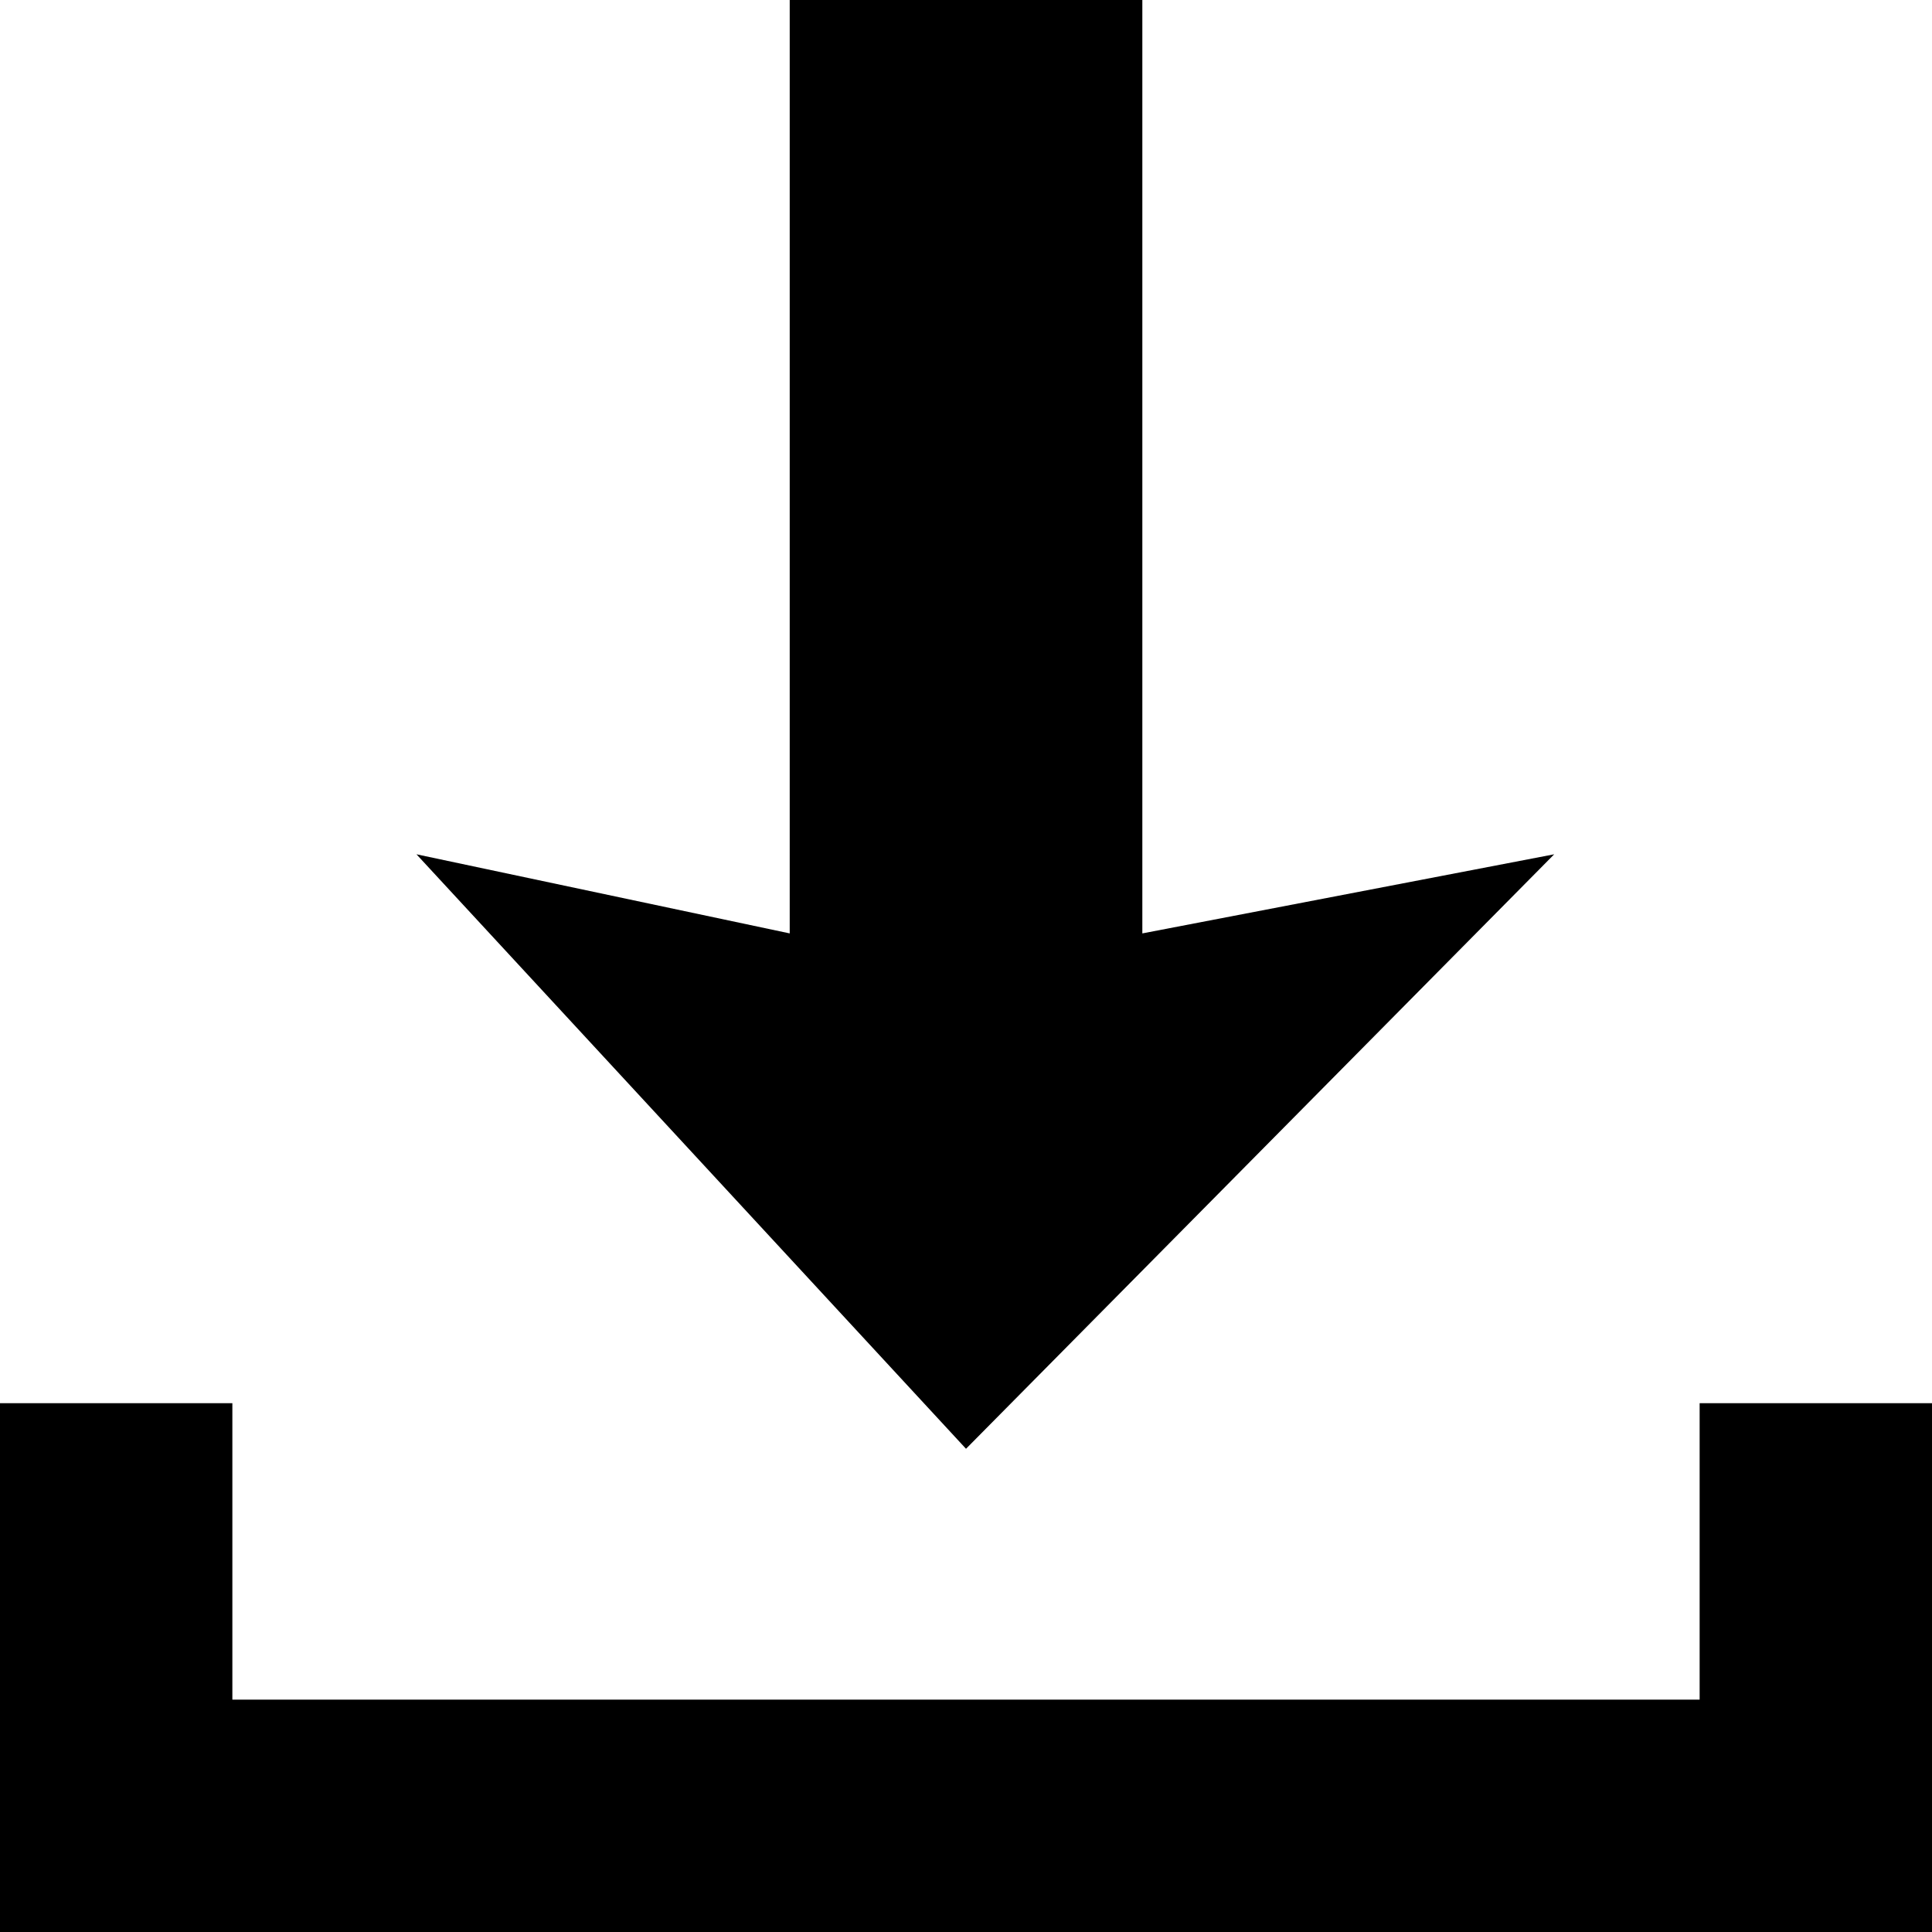
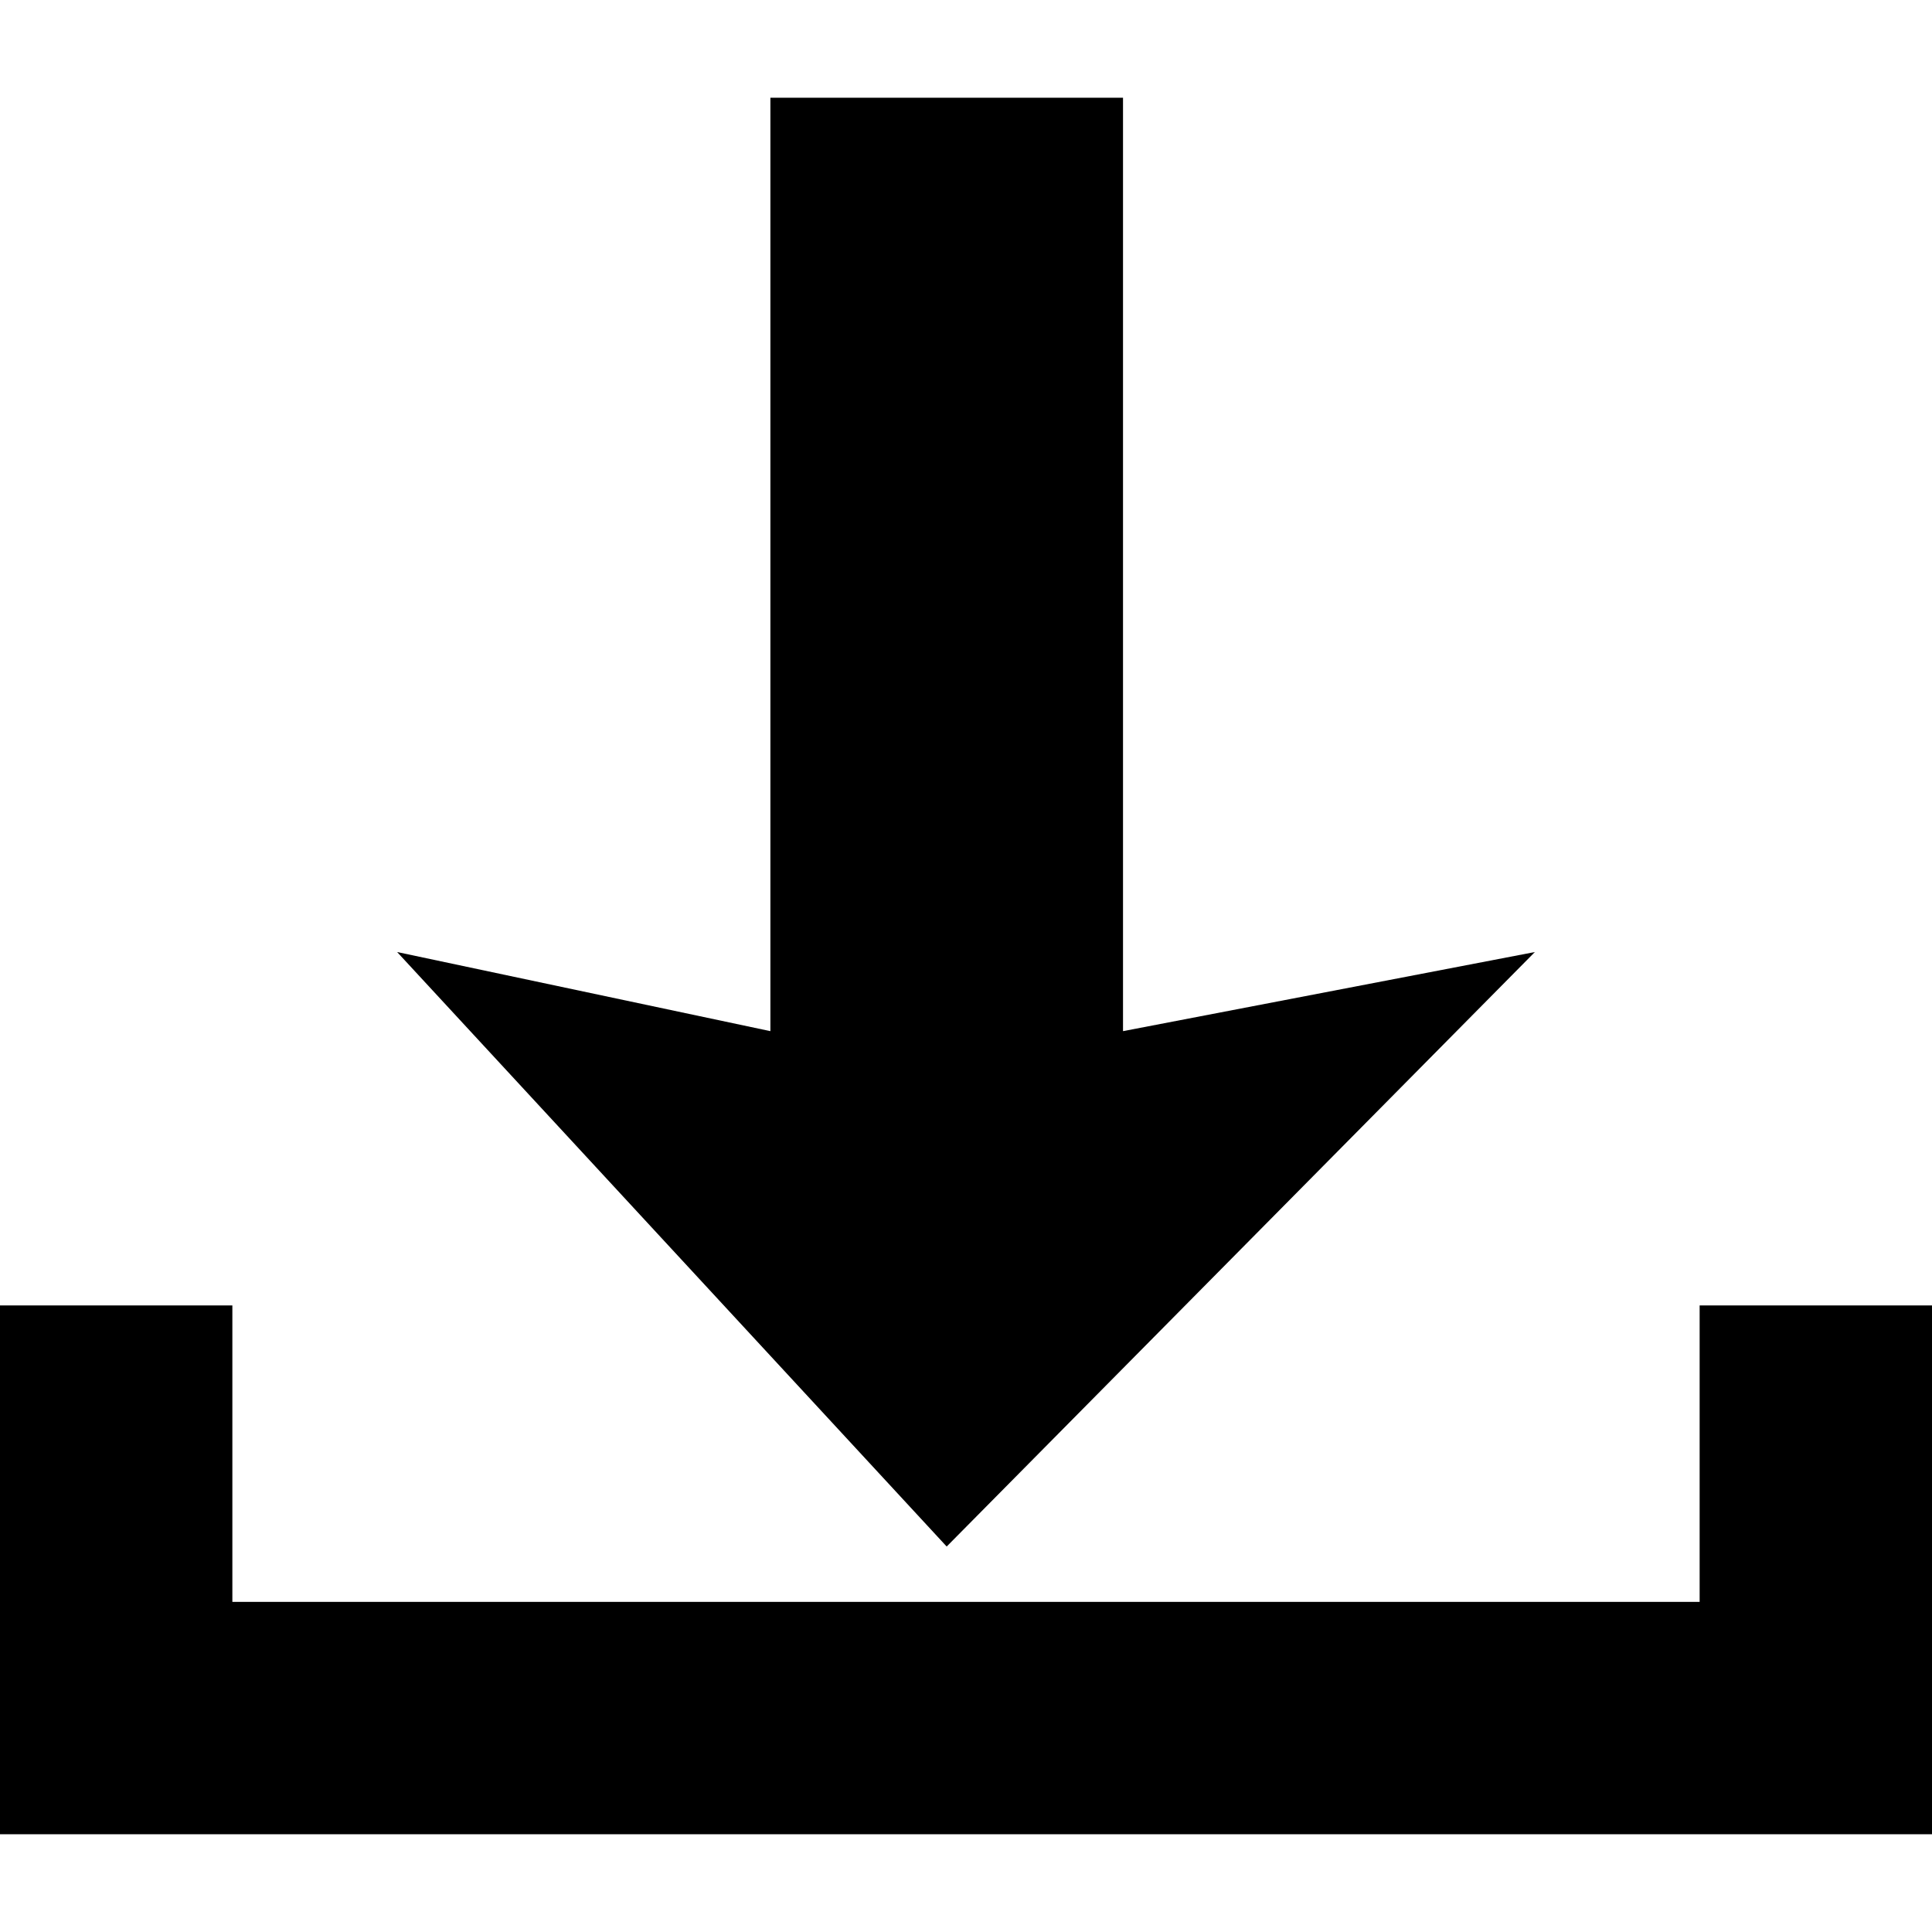
<svg xmlns="http://www.w3.org/2000/svg" width="100" height="100" viewBox="0 0 100 100" version="1.1" id="svg8">
  <defs id="defs2" />
-   <g id="layer1" transform="translate(-20.24561,-10.11926)">
-     <path id="rect835" style="opacity:1;fill:#000000;fill-opacity:1;stroke:none;stroke-width:7.262;stroke-linecap:butt;stroke-linejoin:round;stroke-miterlimit:4;stroke-dasharray:none;stroke-opacity:1" d="m 70.246,85.108 -28.445,-30.771 19.32,4.095 -1.2e-5,-48.314 9.125,4e-6 9.127,4e-6 -8e-6,48.314 21.318,-4.095 z" />
-     <path id="rect832" style="opacity:1;fill:#000000;stroke-width:10.316;stroke-linejoin:round" d="M 0 72.629 L 0 87.973 L 0 100 L 100 100 L 100 87.973 L 100 72.629 L 87.973 72.629 L 87.973 87.973 L 12.027 87.973 L 12.027 72.629 L 0 72.629 z " transform="translate(20.24561,10.11926)" />
-   </g>
+   <path id="rect835" d="m 49,80.048 -28.445,-30.771 19.32,4.095 -1.2e-5,-48.314 9.125,4e-6 9.127,4e-6 -8e-6,48.314 21.318,-4.095 z" />
+   <path id="rect832" d="M 0,67.569 V 82.913 94.94 H 100 V 82.913 67.569 H 87.973 v 15.344 H 12.027 v -15.344 z" />
</svg>
